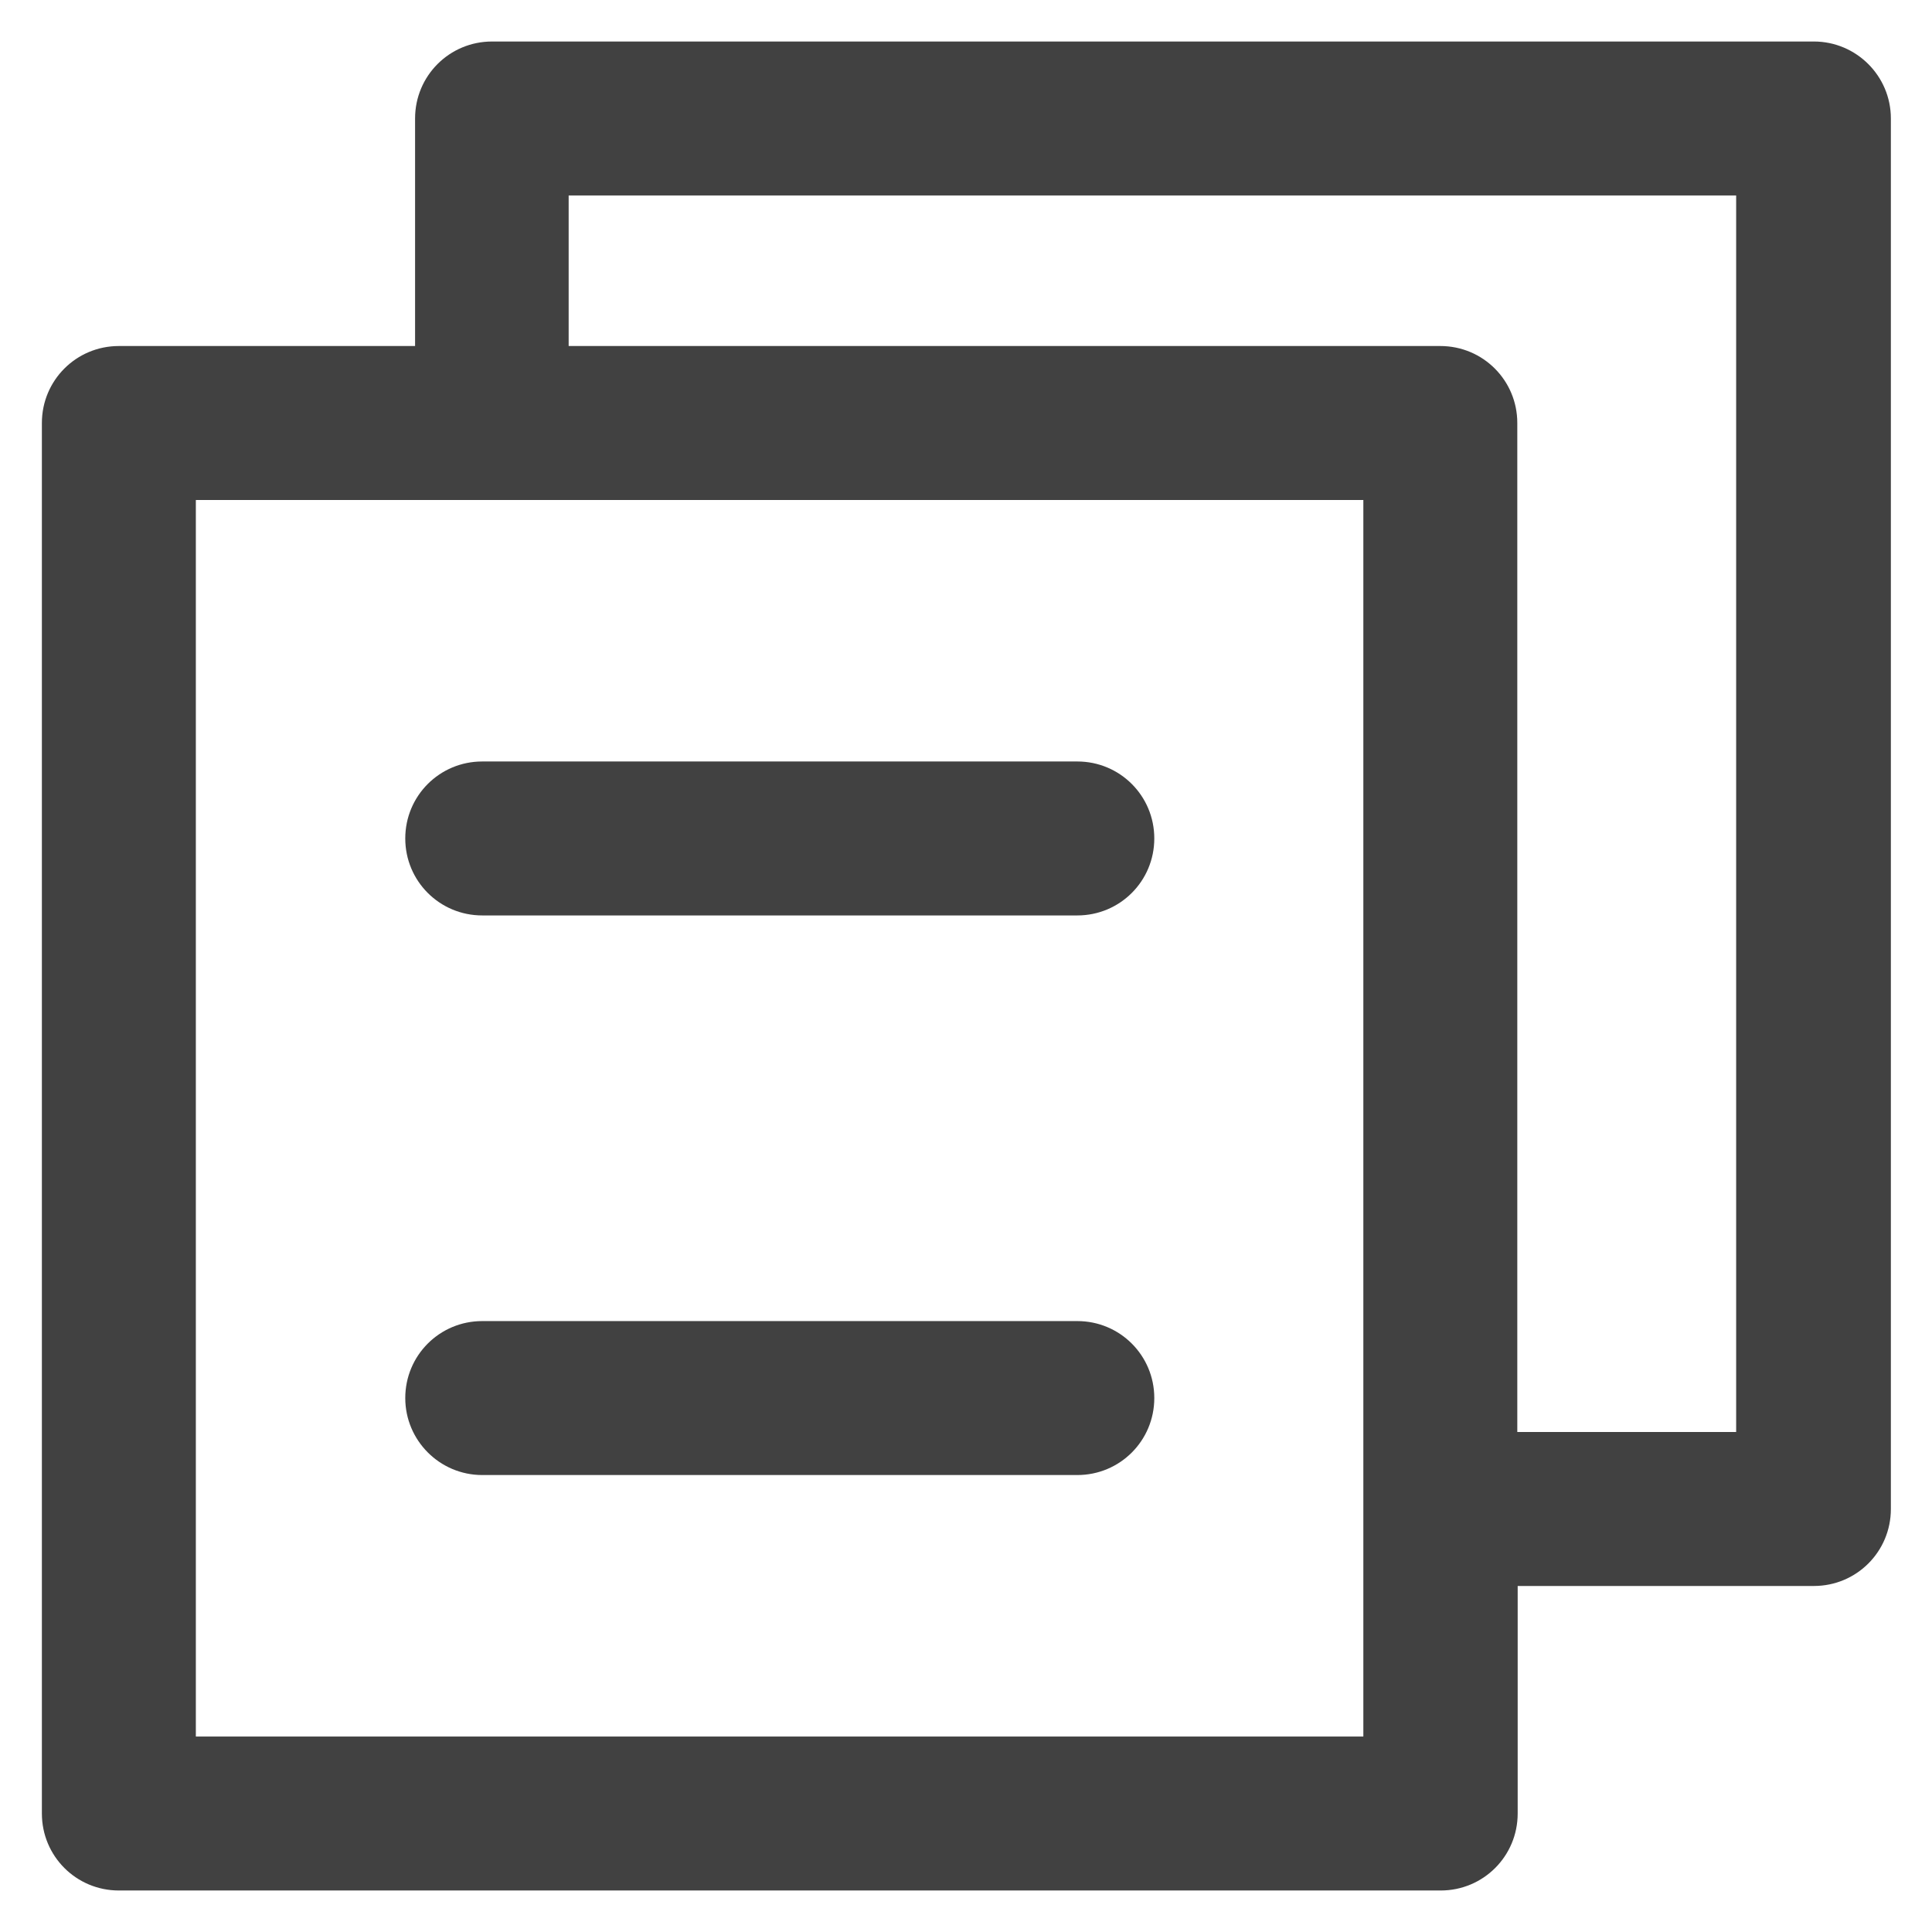
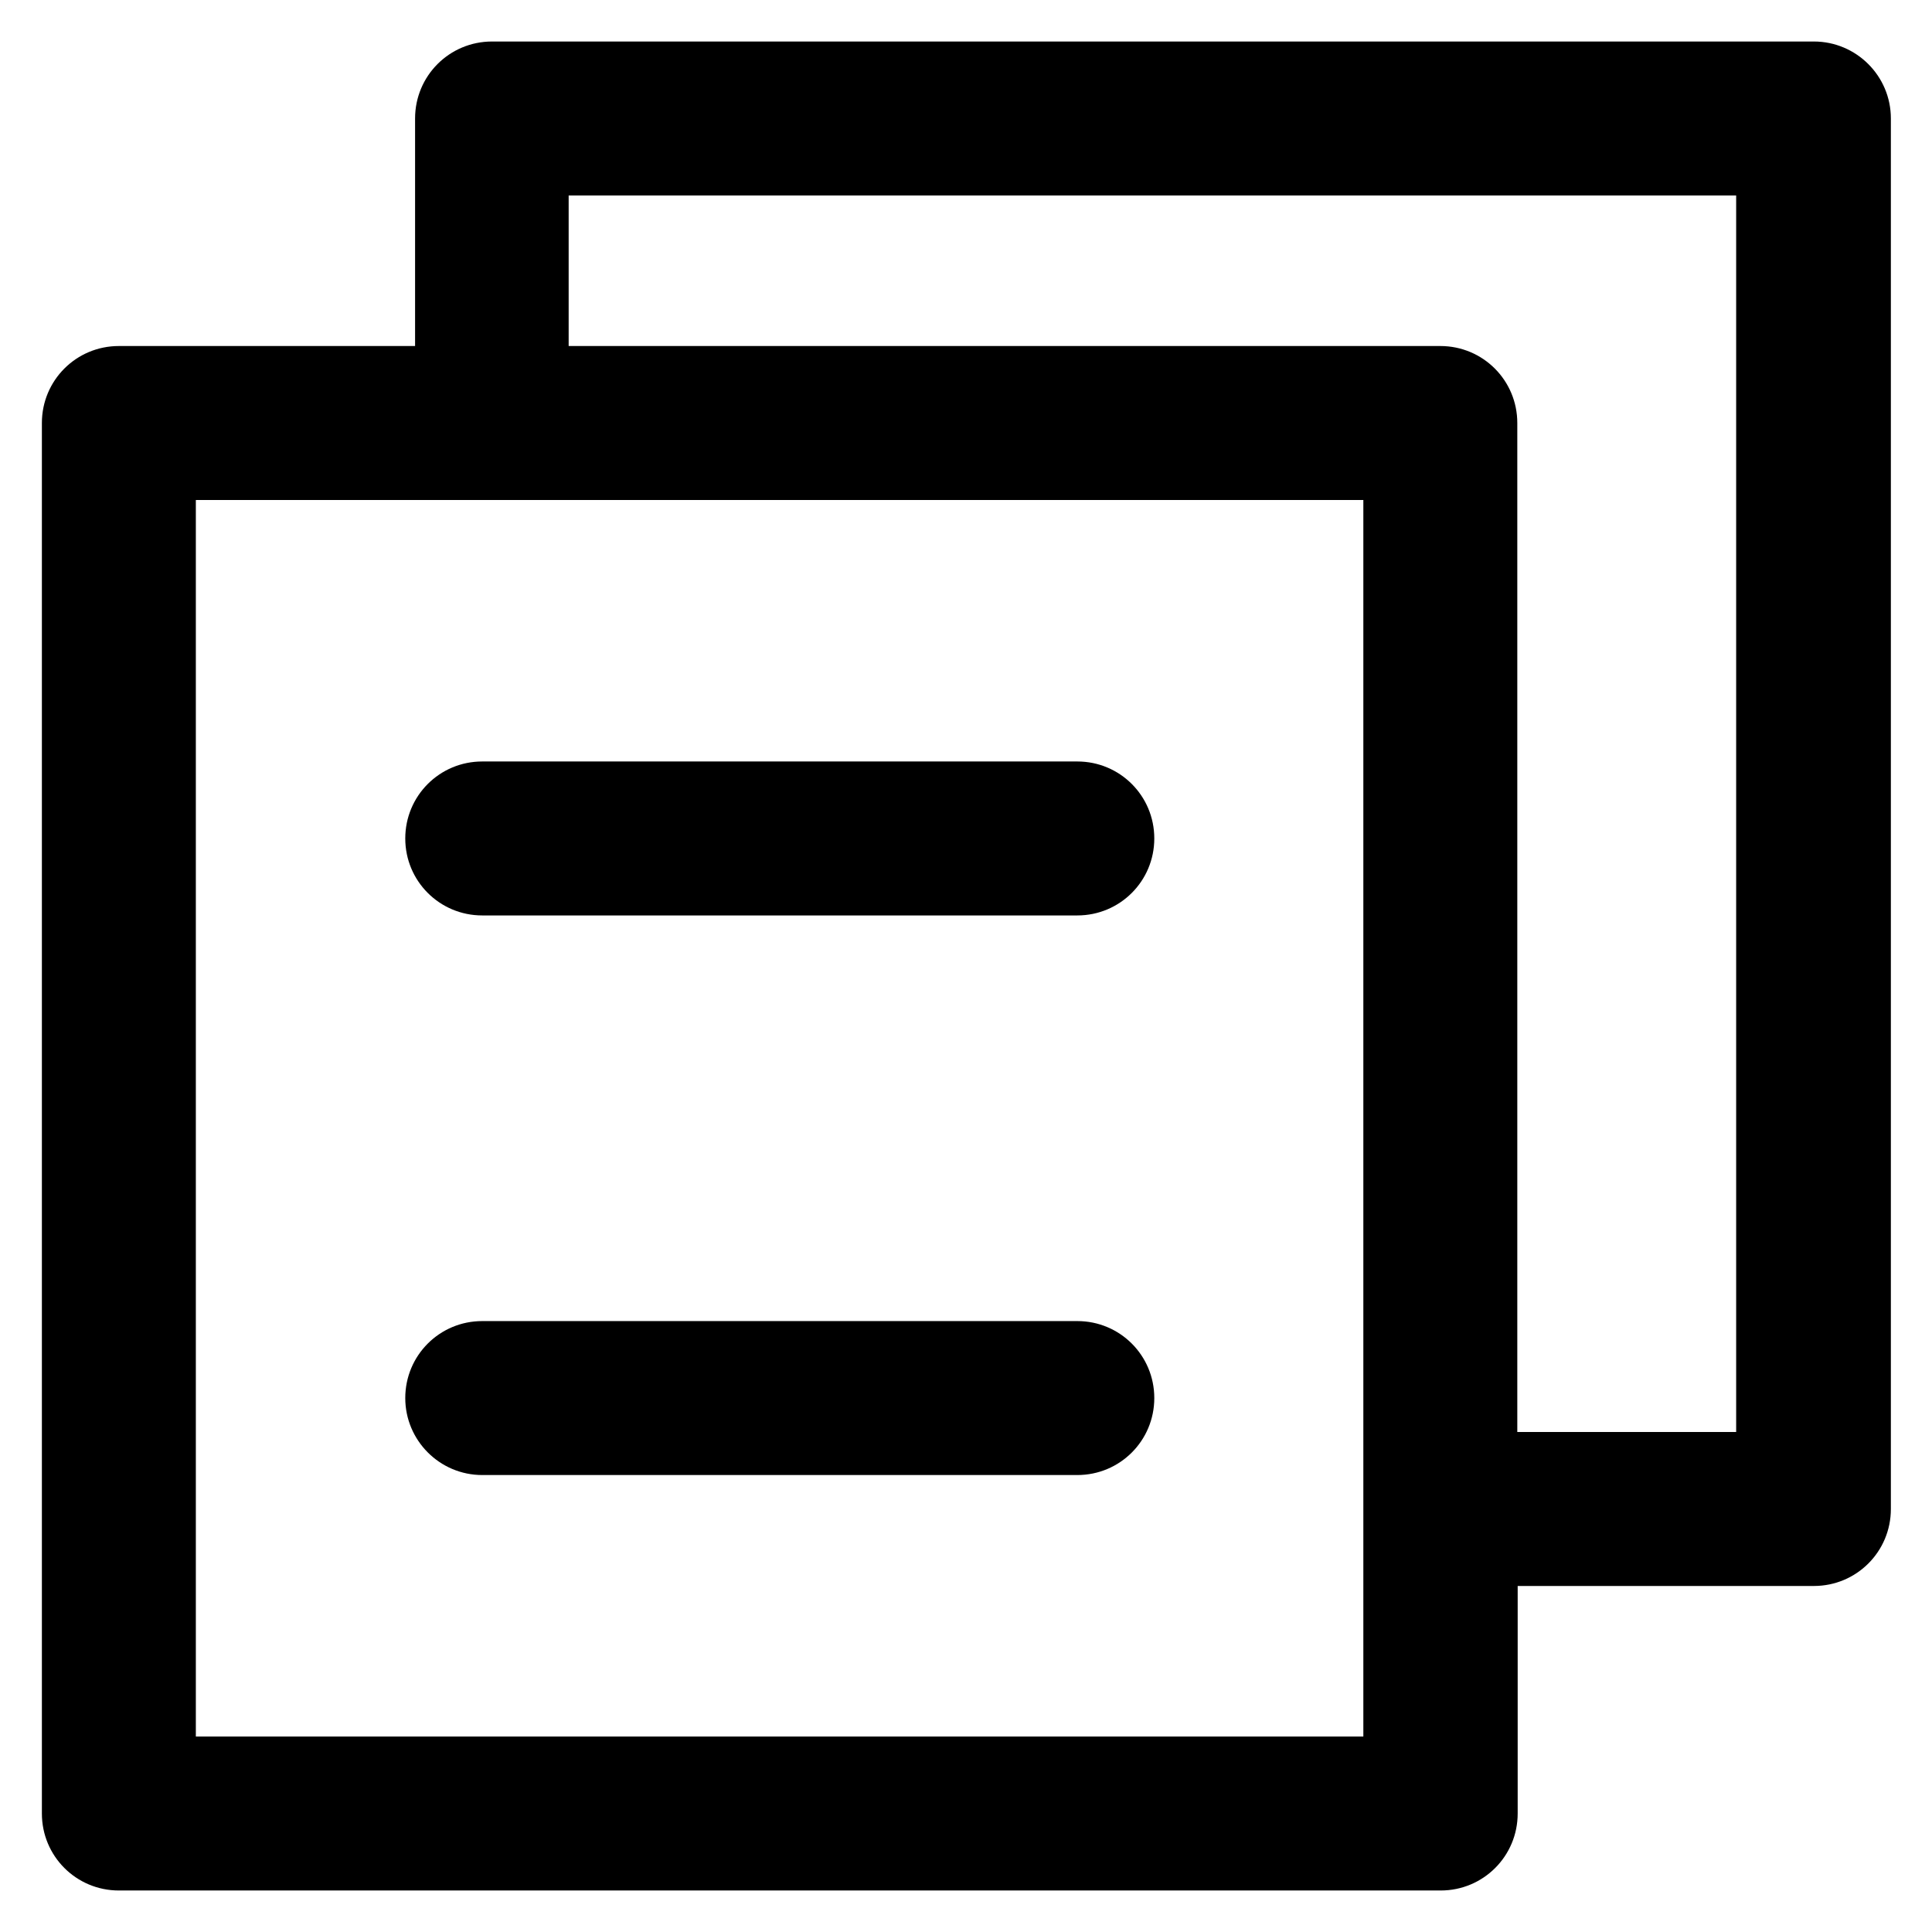
- <svg xmlns="http://www.w3.org/2000/svg" version="1.1" viewBox="0 0 512 512" fill="#414141" enable-background="new 0 0 512 512">
+ <svg xmlns="http://www.w3.org/2000/svg" version="1.1" viewBox="0 0 512 512" enable-background="new 0 0 512 512">
  <g>
    <g>
      <g>
        <path d="M480.7,11H130.4c-11.3,0-20.4,9.1-20.4,20.4v60.3H31.5c-11.3,0-20.4,9.1-20.4,20.4v368.5c0,11.3,9.1,20.4,20.4,20.4     h350.3c11.3,0,20.4-9.1,20.4-20.4v-60.3h78.5c11.3,0,20.4-9.1,20.4-20.4V31.4C501.1,20.1,491.9,11,480.7,11z M361.3,460.2H51.9     V132.5h309.4V460.2z M460.2,379.5h-58.1V112.1c0-11.3-9.1-20.4-20.4-20.4h-231V51.8h309.4V379.5z" />
        <path d="m127.8,242.6h157.7c11.3,0 20.4-9.1 20.4-20.4 0-11.3-9.1-20.4-20.4-20.4h-157.7c-11.3,0-20.4,9.1-20.4,20.4 0,11.3 9.1,20.4 20.4,20.4z" />
        <path d="m127.8,390.9h157.7c11.3,0 20.4-9.1 20.4-20.4 0-11.3-9.1-20.4-20.4-20.4h-157.7c-11.3,0-20.4,9.1-20.4,20.4 0,11.2 9.1,20.4 20.4,20.4z" />
      </g>
    </g>
  </g>
</svg>
